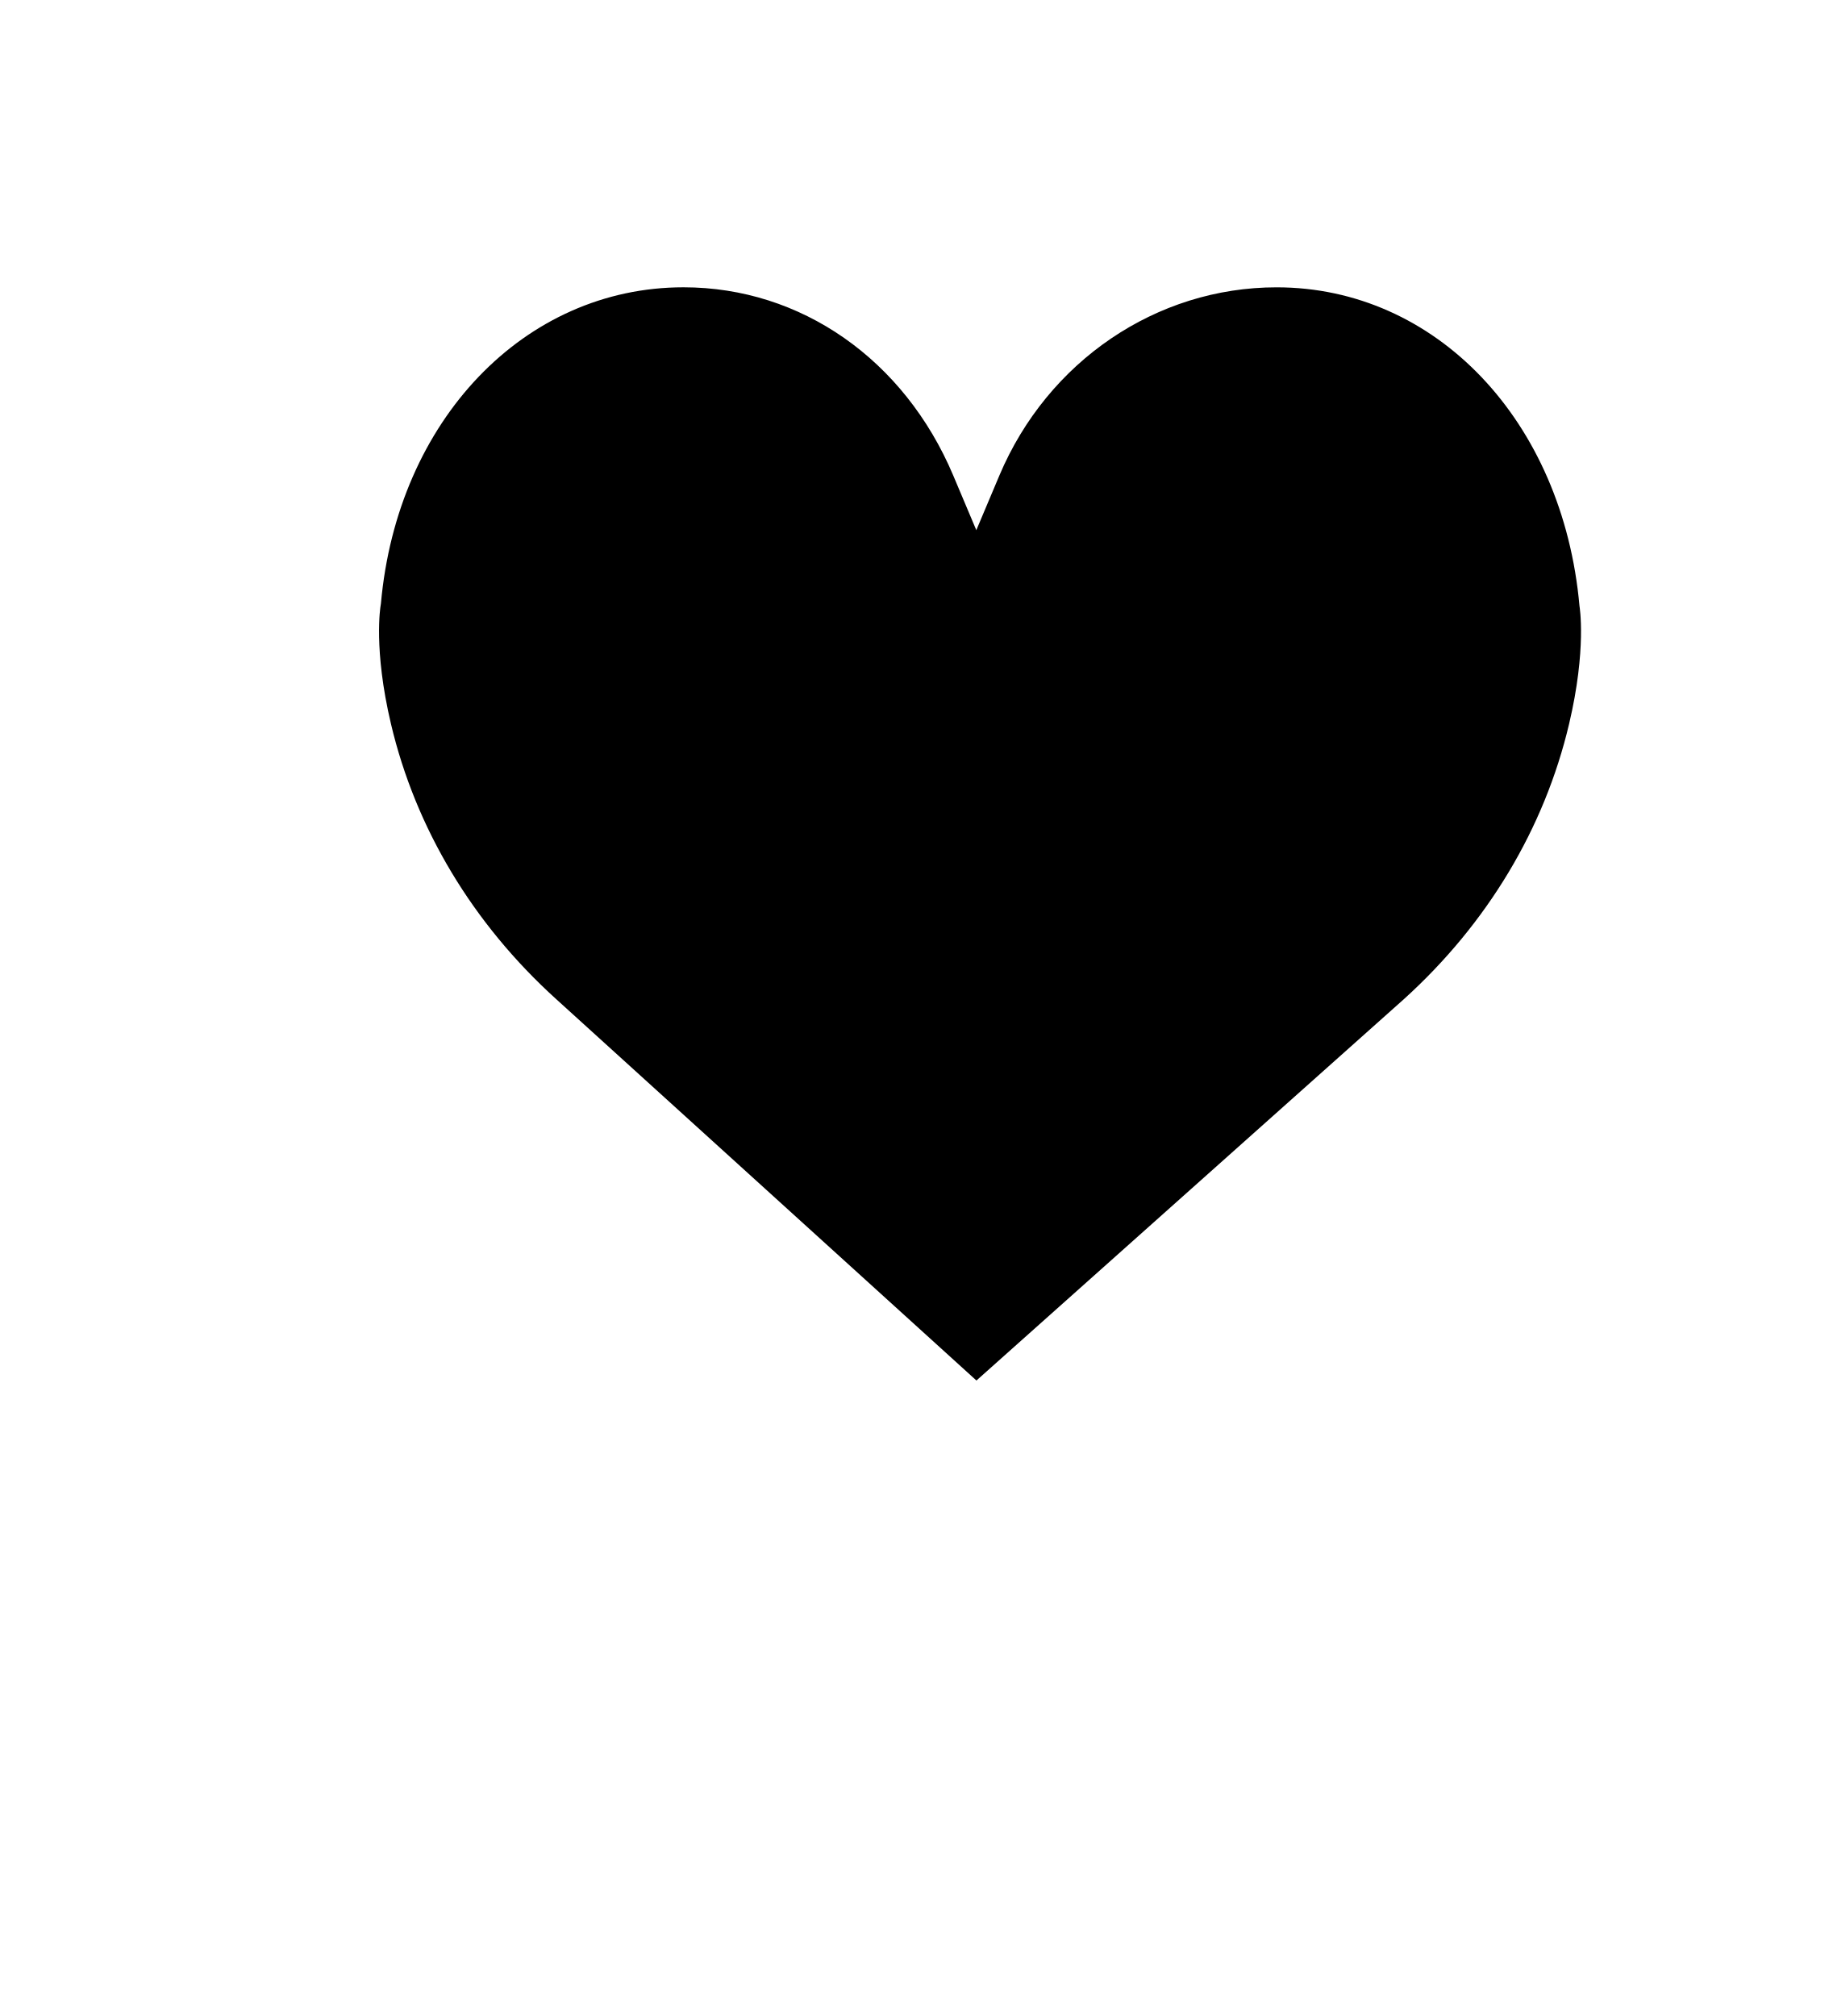
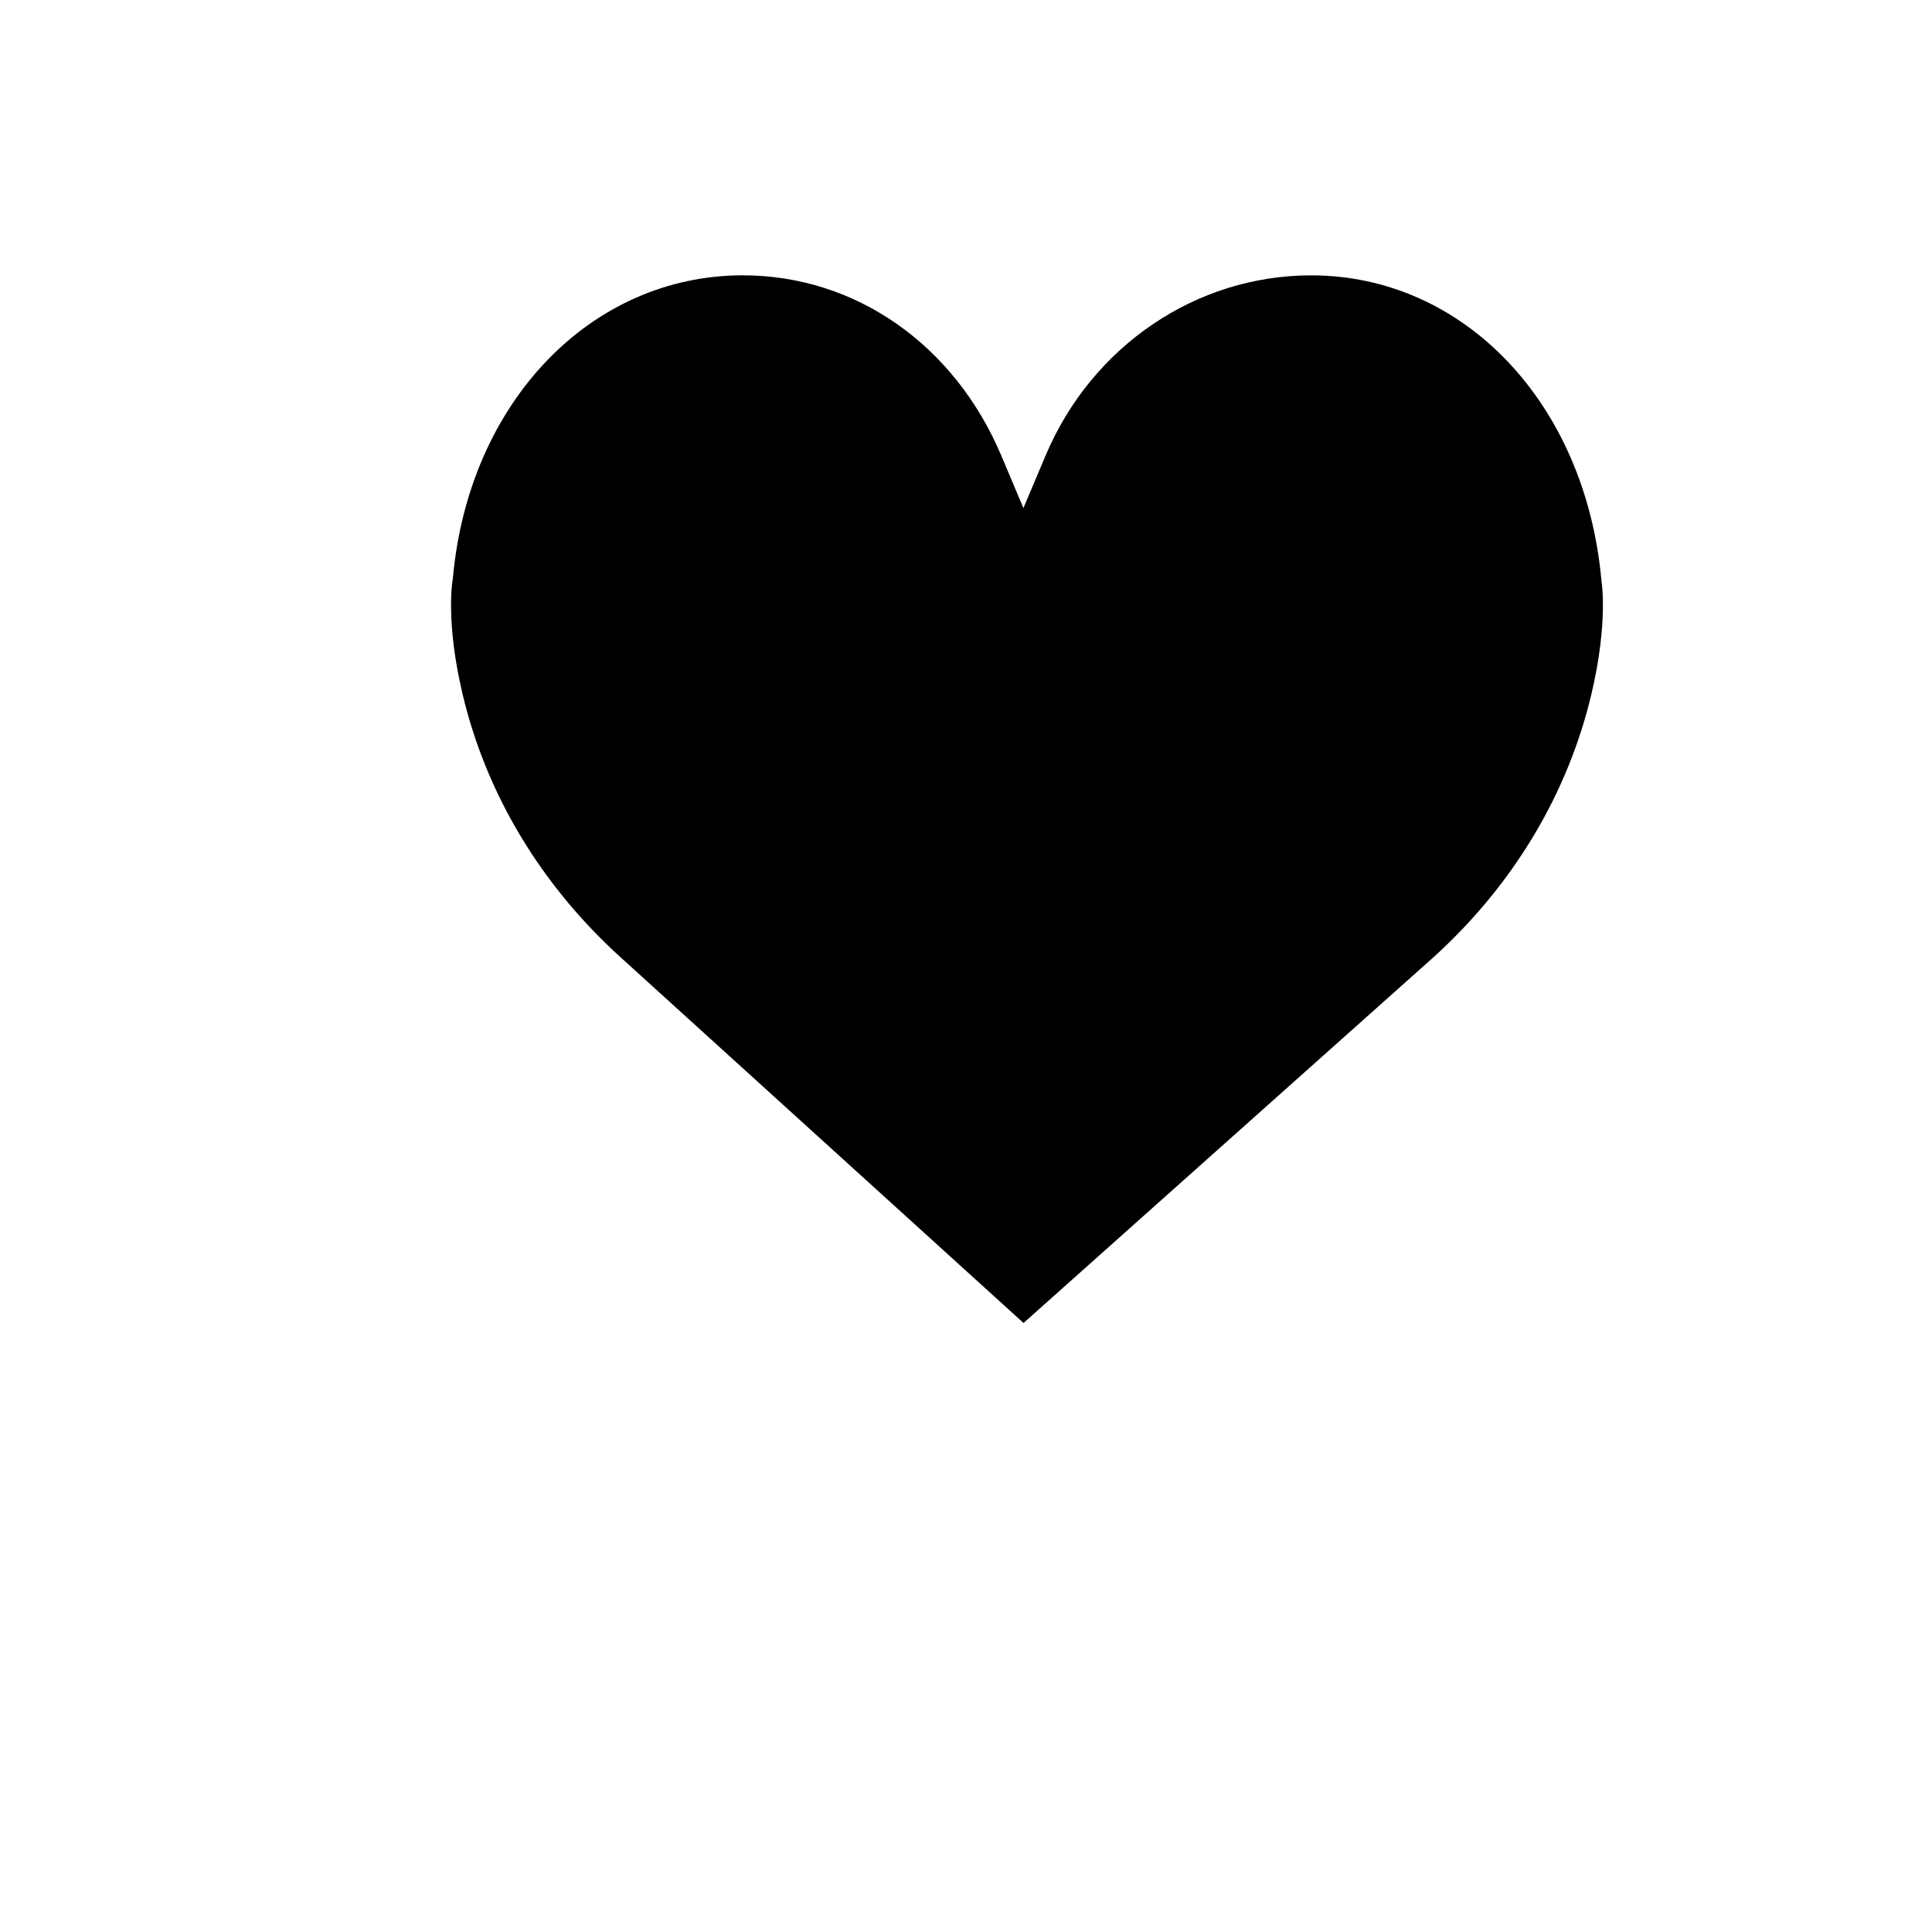
- <svg viewBox="0 0 612 792" width="20" height="22">
+ <svg viewBox="0 0 612 792" width="25" height="25" strkoe-width="70px">
  <path d="M562.413,284.393c-9.68,41.044-32.121,78.438-64.831,108.07L329.588,542.345l-165.11-149.843 c-32.771-29.691-55.201-67.076-64.892-108.12c-6.965-29.484-4.103-46.14-4.092-46.249l0.147-0.994 c6.395-72.004,56.382-124.273,118.873-124.273c46.111,0,86.703,28.333,105.965,73.933l9.061,21.477l9.061-21.477 c18.958-44.901,61.694-73.922,108.896-73.922c62.481,0,112.478,52.27,119,125.208C566.517,238.242,569.379,254.908,562.413,284.393z" />
</svg>
